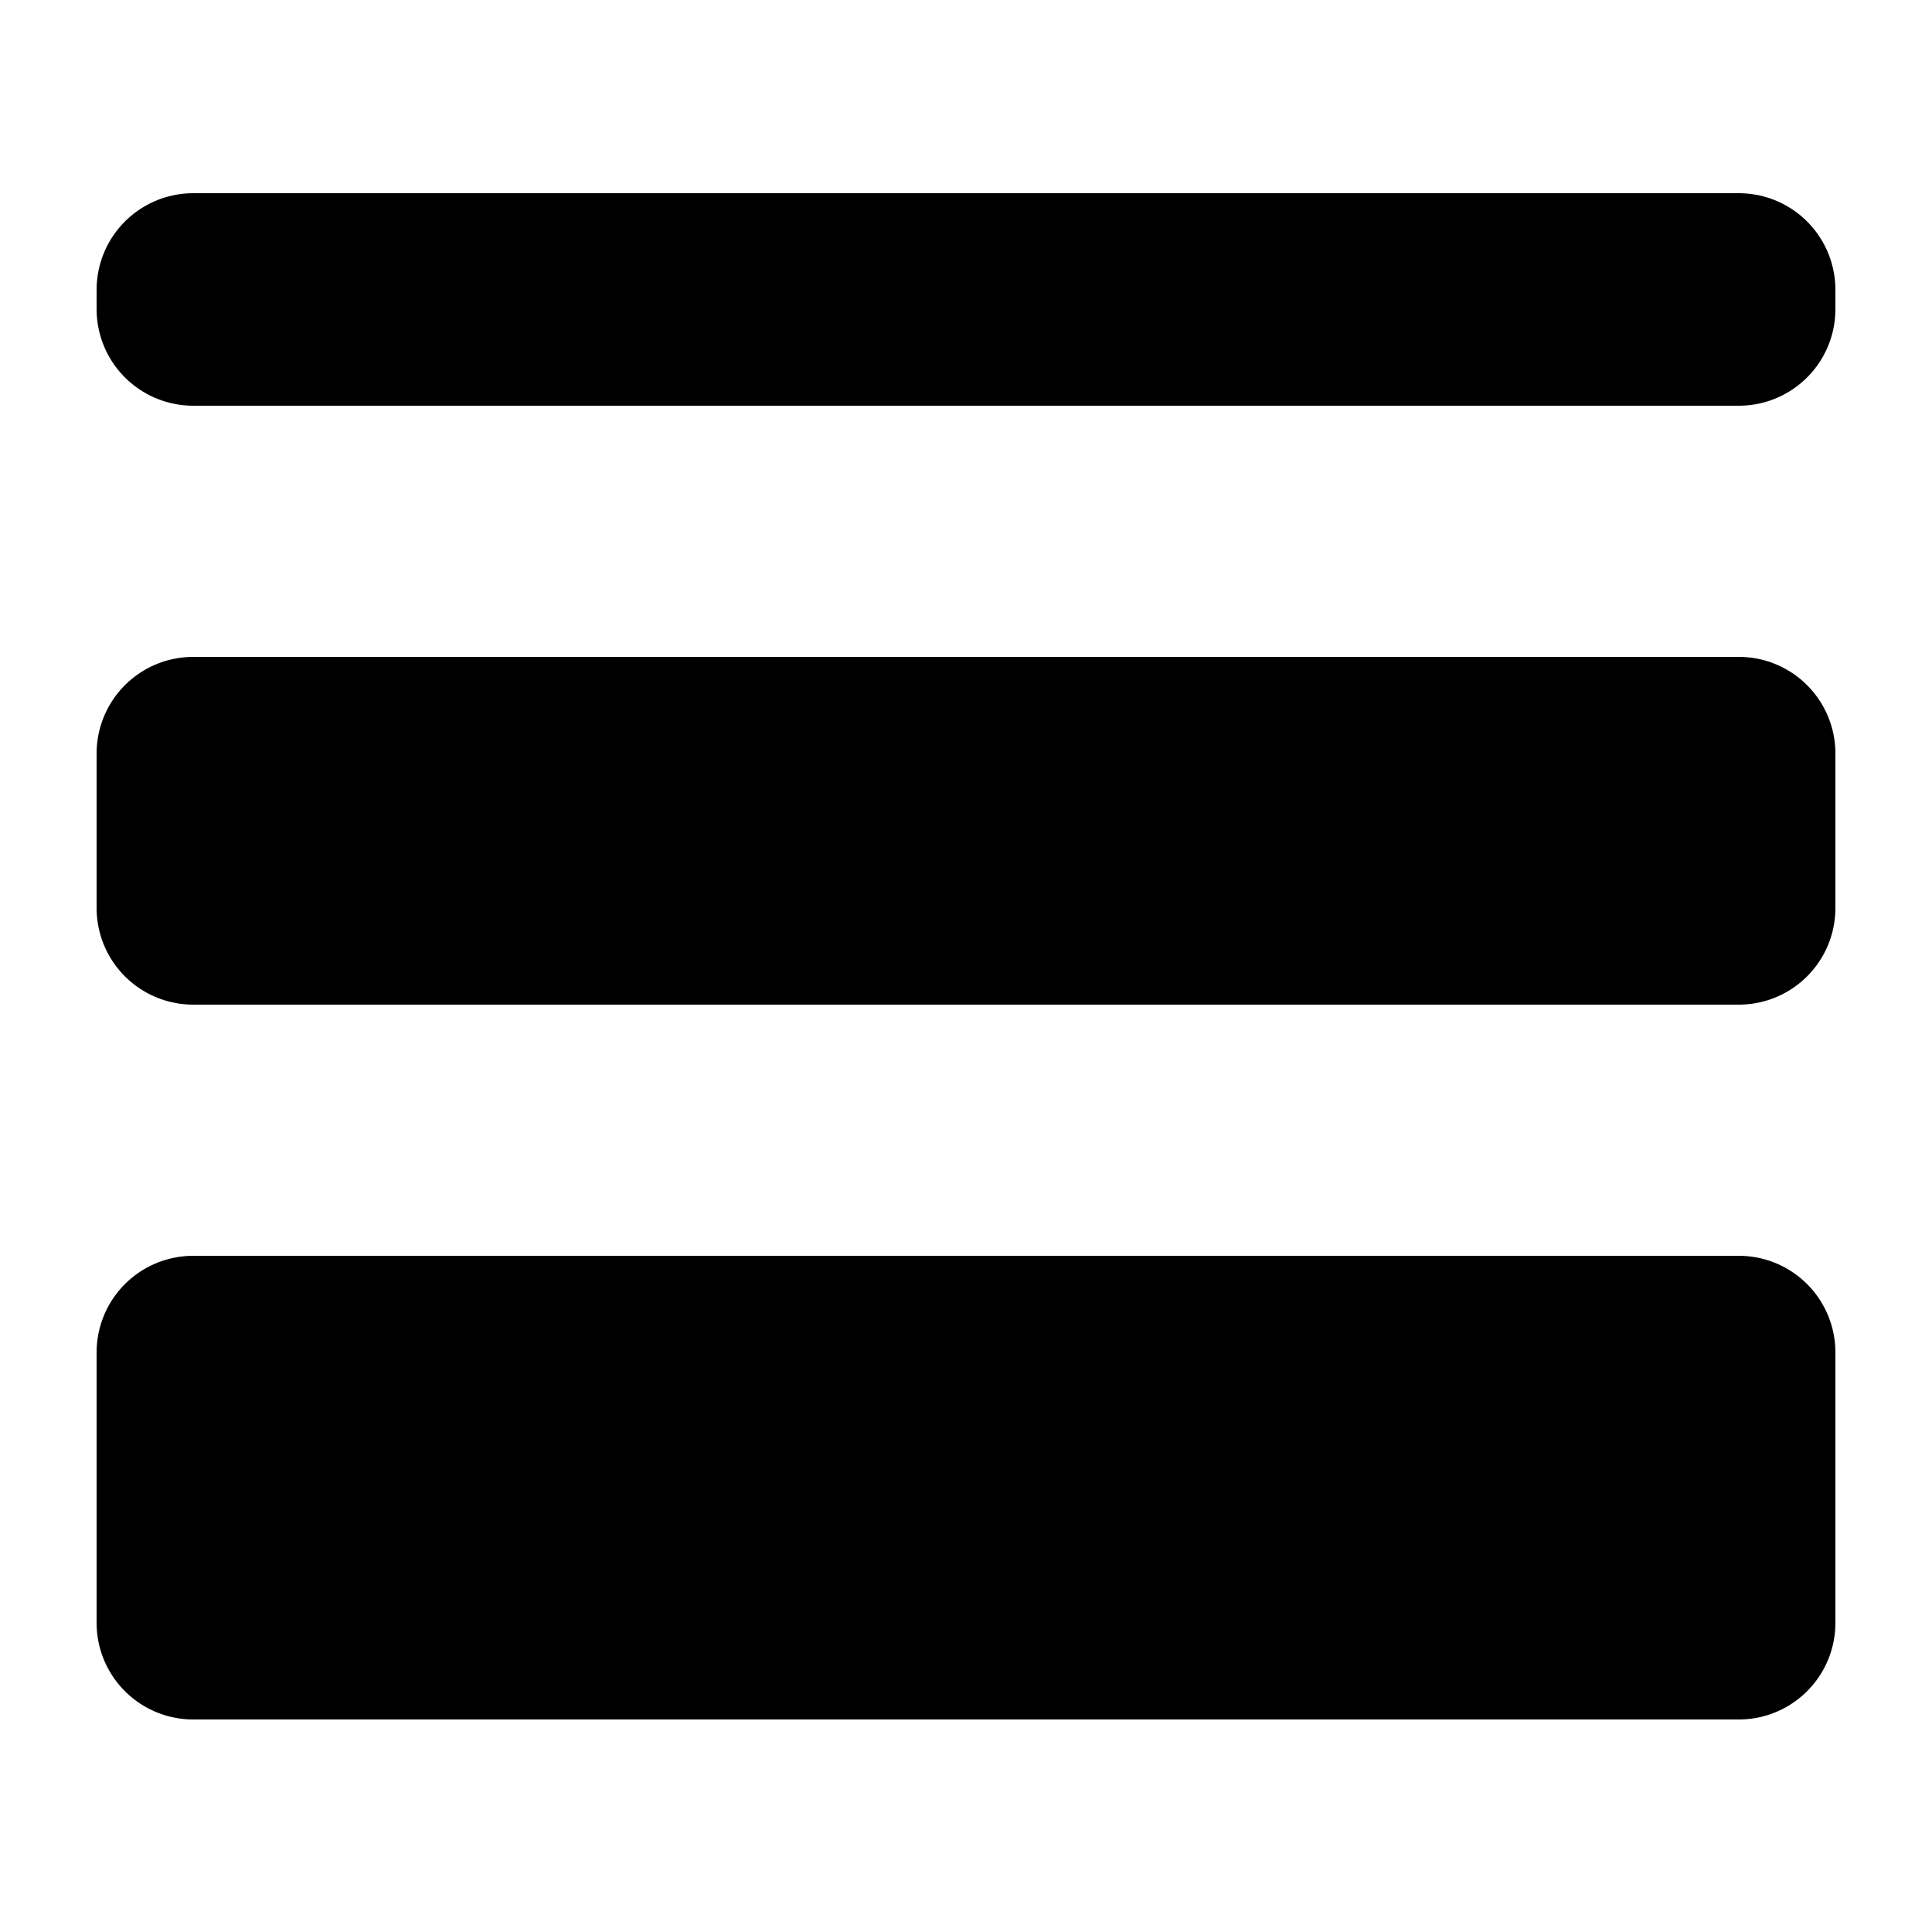
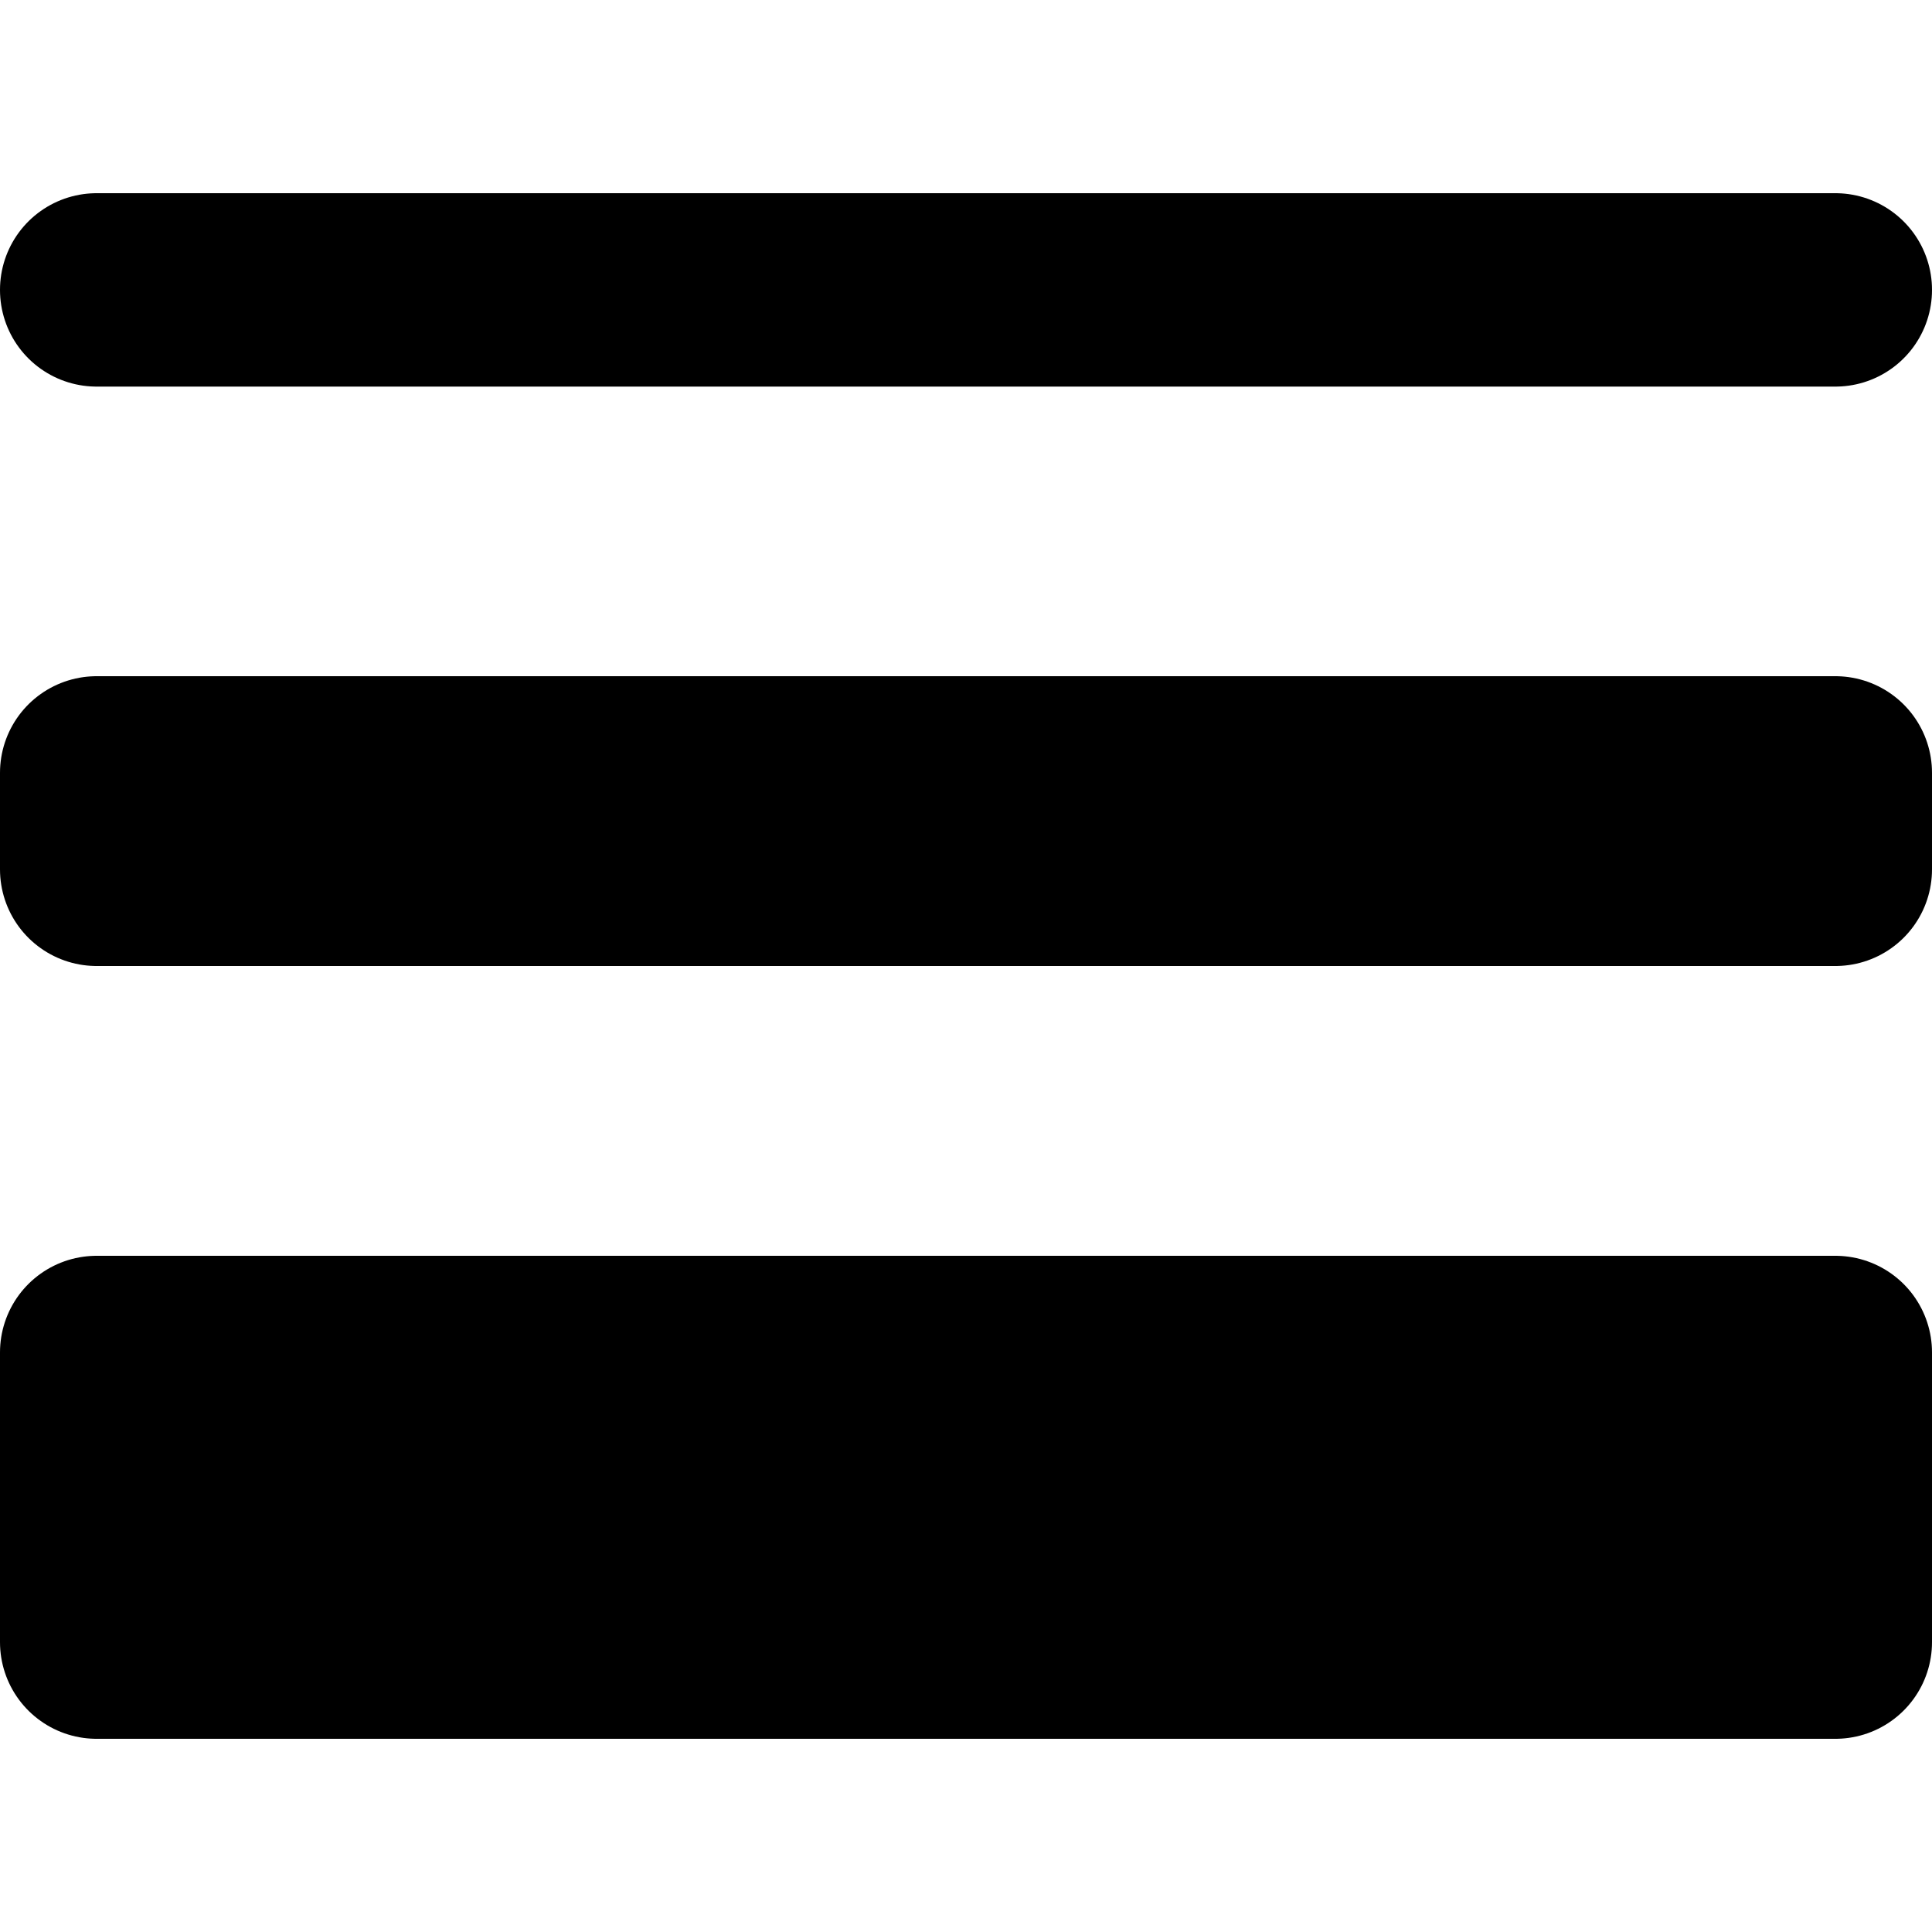
<svg xmlns="http://www.w3.org/2000/svg" viewBox="0 0 100 100">
-   <rect fill="currentColor" stroke="currentColor" stroke-width="10" stroke-linecap="round" stroke-linejoin="round" x="10" y="15" width="80" height="1" />
-   <rect fill="currentColor" stroke="currentColor" stroke-width="10" stroke-linecap="round" stroke-linejoin="round" x="10" y="39" width="80" height="8" />
-   <rect fill="currentColor" stroke="currentColor" stroke-width="10" stroke-linecap="round" stroke-linejoin="round" x="10" y="70" width="80" height="14" />
+   <rect fill="currentColor" stroke="currentColor" stroke-width="10" stroke-linecap="round" stroke-linejoin="round" x="5" y="15" width="90" height="0.01" />
+   <rect fill="currentColor" stroke="currentColor" stroke-width="10" stroke-linecap="round" stroke-linejoin="round" x="5" y="40" width="90" height="5" />
+   <rect fill="currentColor" stroke="currentColor" stroke-width="10" stroke-linecap="round" stroke-linejoin="round" x="5" y="70" width="90" height="15" />
</svg>
